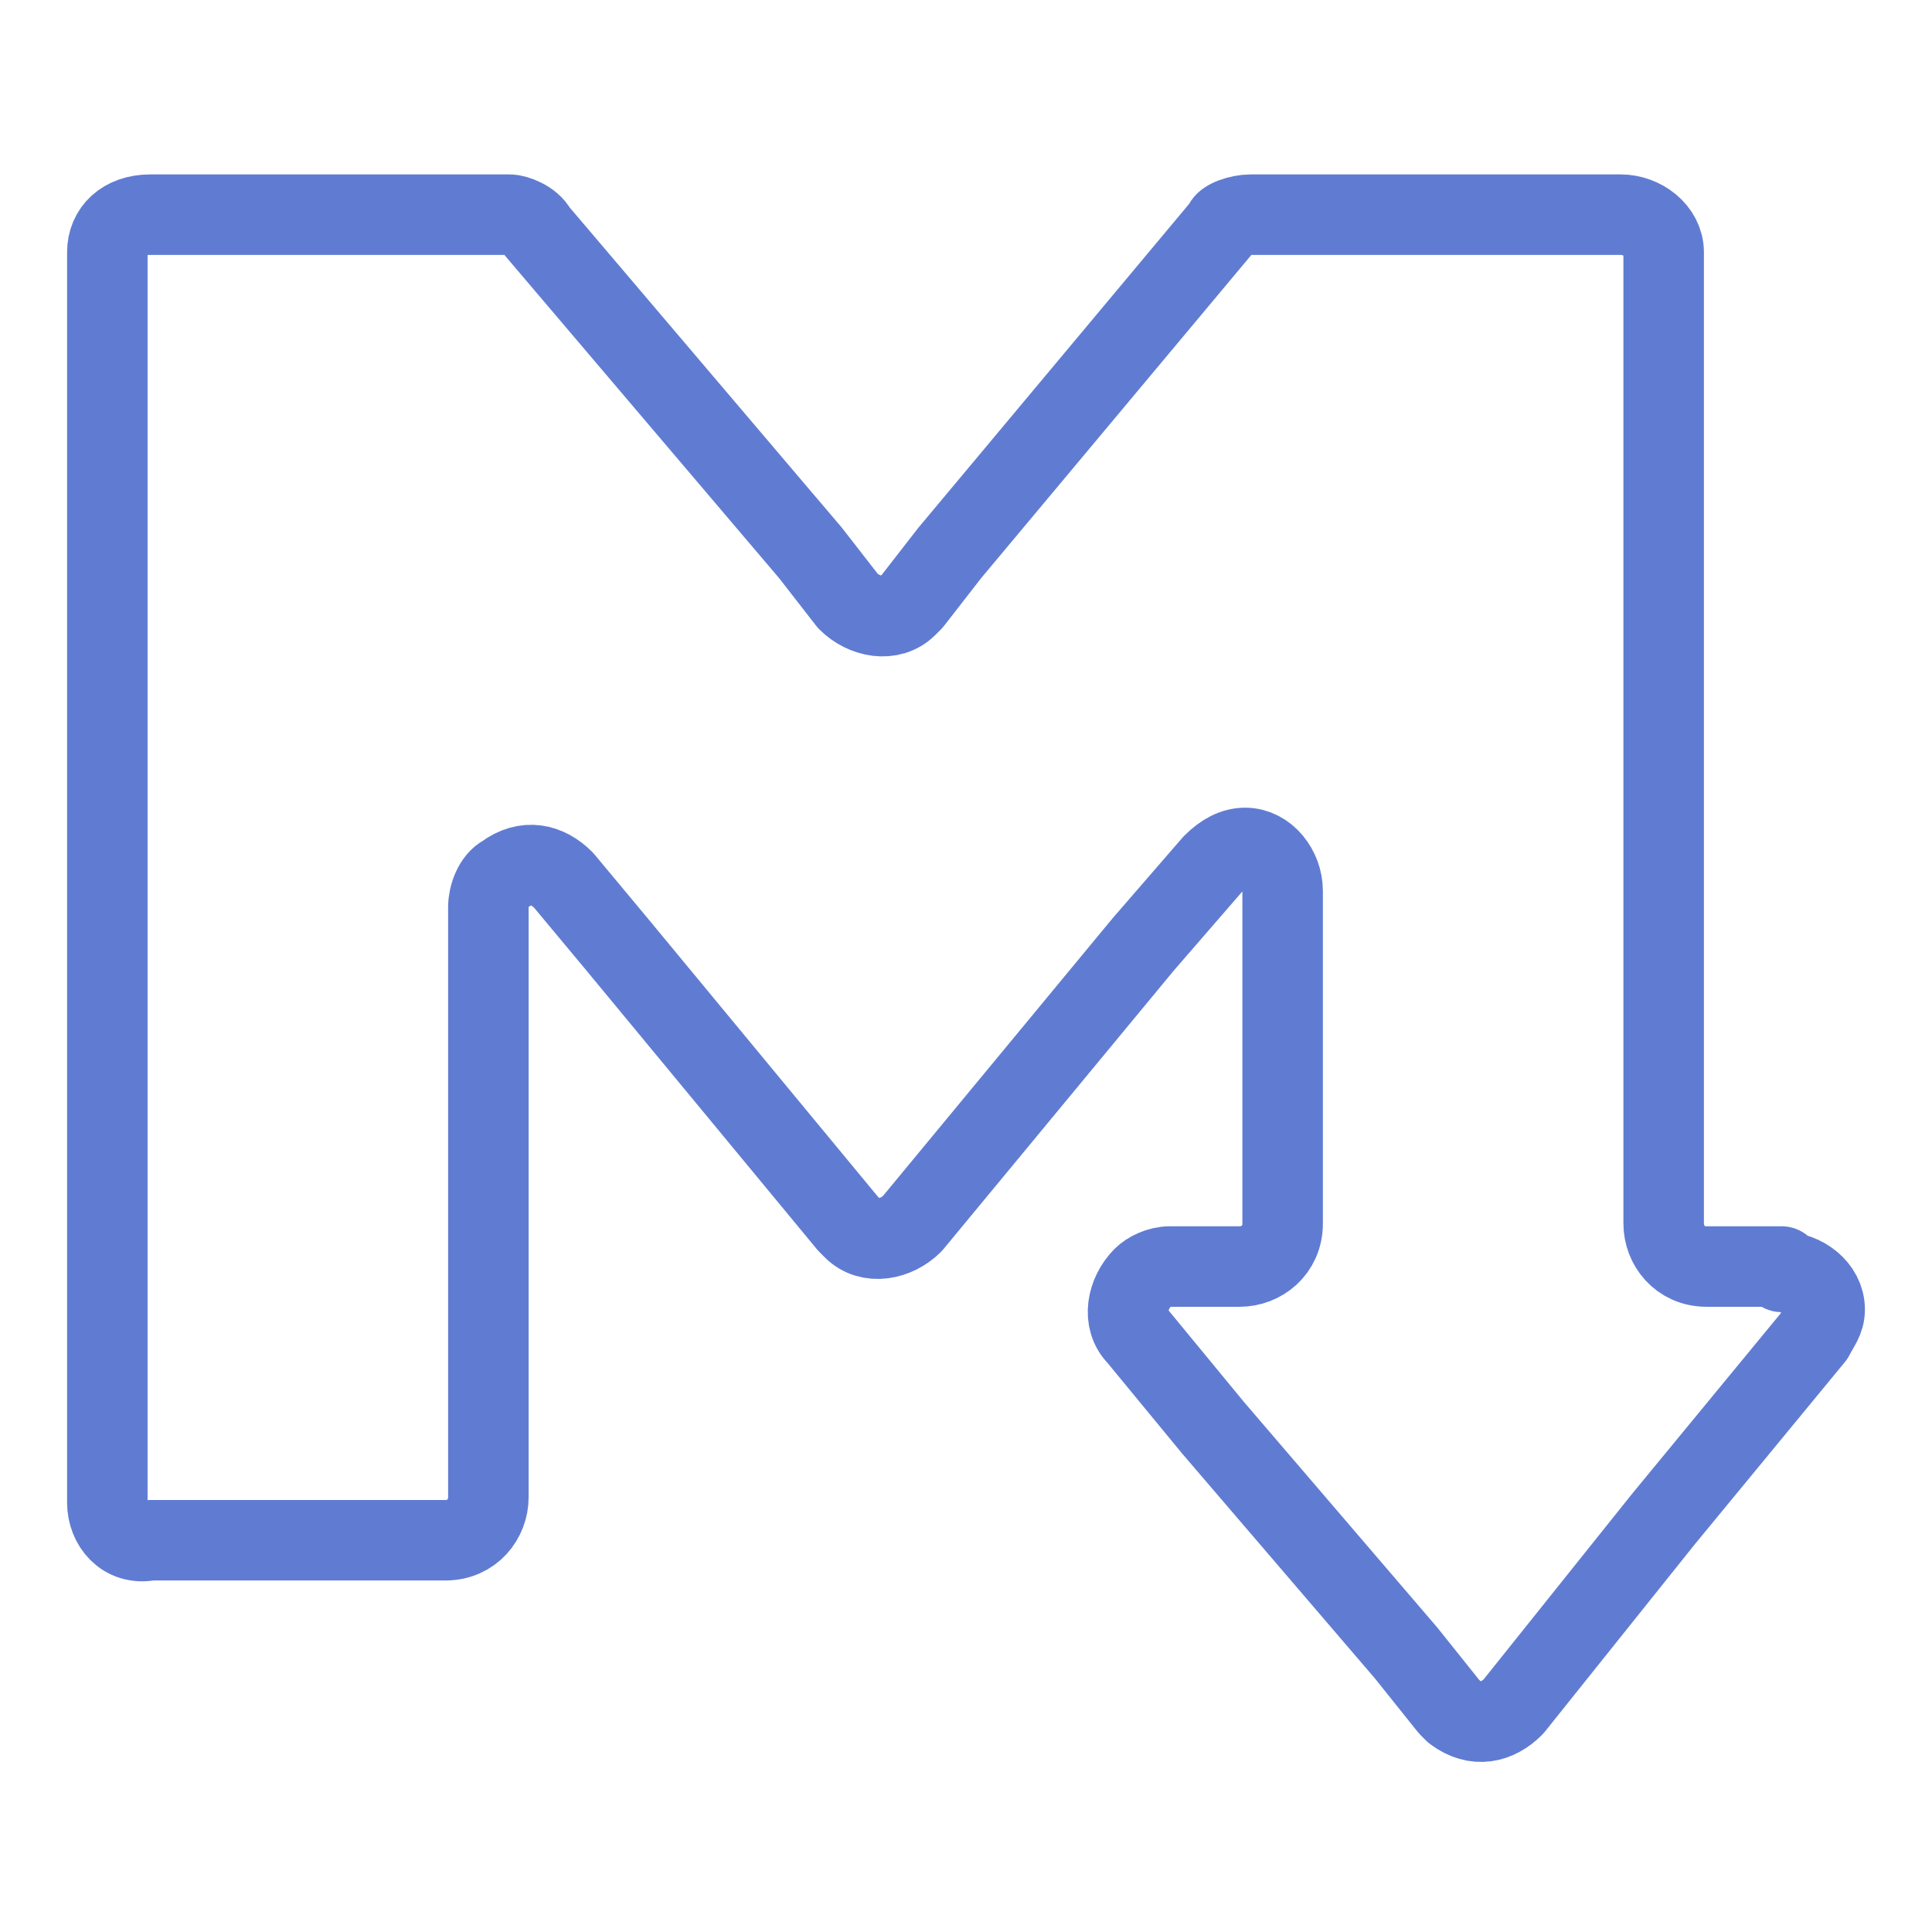
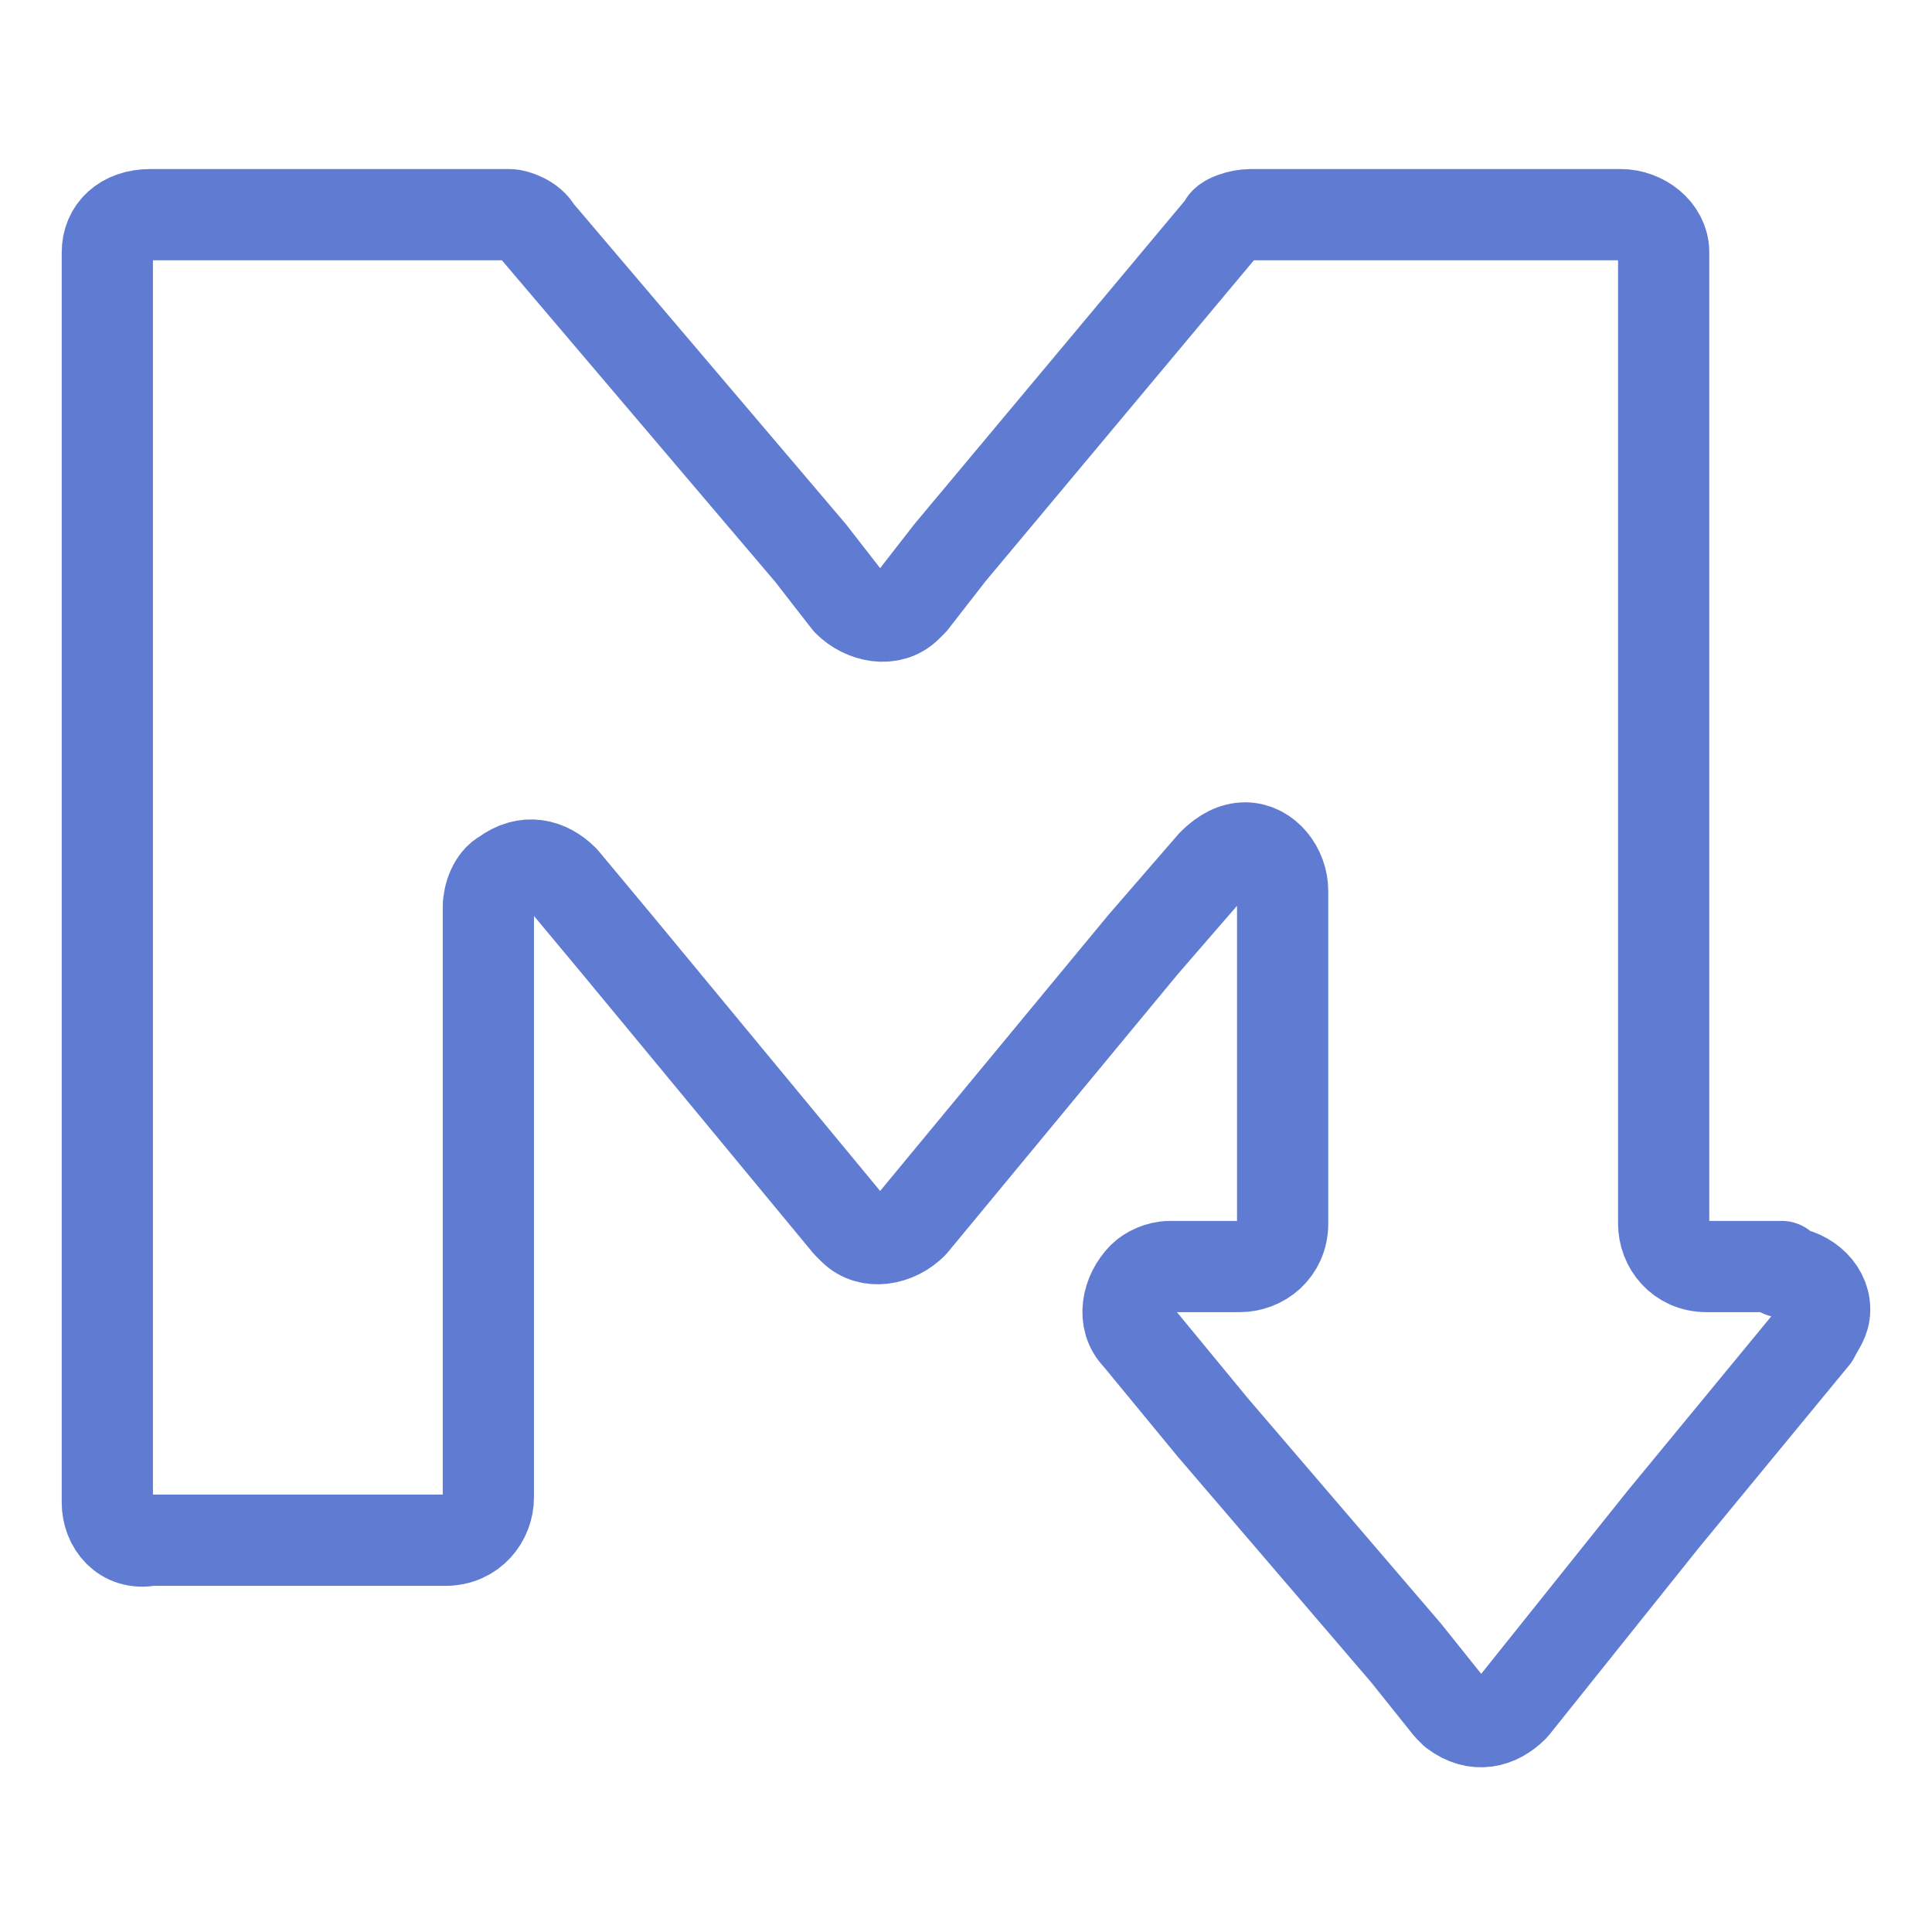
- <svg xmlns="http://www.w3.org/2000/svg" version="1.1" id="md-reader" x="0px" y="0px" viewBox="0 0 36 36" style="enable-background:new 0 0 36 36;" xml:space="preserve">
-   <style type="text/css">
- 	.st0{fill:none;stroke:#607cd2;stroke-width:1.5;stroke-linecap:round;stroke-linejoin:round;stroke-miterlimit:10;}
-   </style>
-   <path class="st0" d="M33.2,23.7c0.4,0,0.8,0.3,0.8,0.7c0,0.2-0.1,0.3-0.2,0.5l-1.4,1.7L31,28.3l-2,2.5l-0.8,1  c-0.3,0.3-0.7,0.4-1.1,0.1c0,0-0.1-0.1-0.1-0.1l-0.8-1L23.8,28l-1.2-1.4l-1.4-1.7c-0.3-0.3-0.2-0.8,0.1-1.1c0.1-0.1,0.3-0.2,0.5-0.2  h1.3c0.4,0,0.8-0.3,0.8-0.8l0,0v-6.2c0-0.4-0.3-0.8-0.7-0.8c-0.2,0-0.4,0.1-0.6,0.3l-1.3,1.5l-4.3,5.2c-0.3,0.3-0.8,0.4-1.1,0.1  c0,0-0.1-0.1-0.1-0.1l-4.3-5.2l-1-1.2c-0.3-0.3-0.7-0.4-1.1-0.1c-0.2,0.1-0.3,0.4-0.3,0.6v11c0,0.4-0.3,0.8-0.8,0.8l0,0H2.8  C2.3,28.8,2,28.4,2,28V4.7C2,4.3,2.3,4,2.8,4h6.7C9.6,4,9.9,4.1,10,4.3l5.1,6l0.7,0.9c0.3,0.3,0.8,0.4,1.1,0.1c0,0,0.1-0.1,0.1-0.1  l0.7-0.9l5.1-6.1C22.8,4.1,23.1,4,23.3,4h6.9C30.6,4,31,4.3,31,4.7c0,0,0,0,0,0v18.1c0,0.4,0.3,0.8,0.8,0.8l0,0H33.2z" />
+ <svg xmlns="http://www.w3.org/2000/svg" enable-background="new 0 0 36 36" viewBox="0 0 36 36">
+   <path d="m33.2 23.7c.4 0 .8.3.8.7 0 .2-.1.3-.2.5l-1.4 1.7-1.4 1.7-2 2.5-.8 1c-.3.3-.7.4-1.1.1 0 0-.1-.1-.1-.1l-.8-1-2.4-2.8-1.2-1.4-1.4-1.7c-.3-.3-.2-.8.1-1.1.1-.1.3-.2.5-.2h1.3c.4 0 .8-.3.8-.8v-6.2c0-.4-.3-.8-.7-.8-.2 0-.4.1-.6.3l-1.3 1.5-4.3 5.2c-.3.3-.8.4-1.1.1 0 0-.1-.1-.1-.1l-4.3-5.2-1-1.2c-.3-.3-.7-.4-1.1-.1-.2.1-.3.4-.3.6v11c0 .4-.3.8-.8.8h-5.5c-.5.1-.8-.3-.8-.7v-23.3c0-.4.3-.7.8-.7h6.7c.1 0 .4.1.5.3l5.1 6 .7.9c.3.3.8.4 1.1.1 0 0 .1-.1.1-.1l.7-.9 5.1-6.1c0-.1.3-.2.5-.2h6.9c.4 0 .8.3.8.7v18.1c0 .4.3.8.8.8h1.4z" style="fill:none;stroke:#607cd2;stroke-width:1.7;stroke-linecap:round;stroke-linejoin:round;stroke-miterlimit:10" />
</svg>
